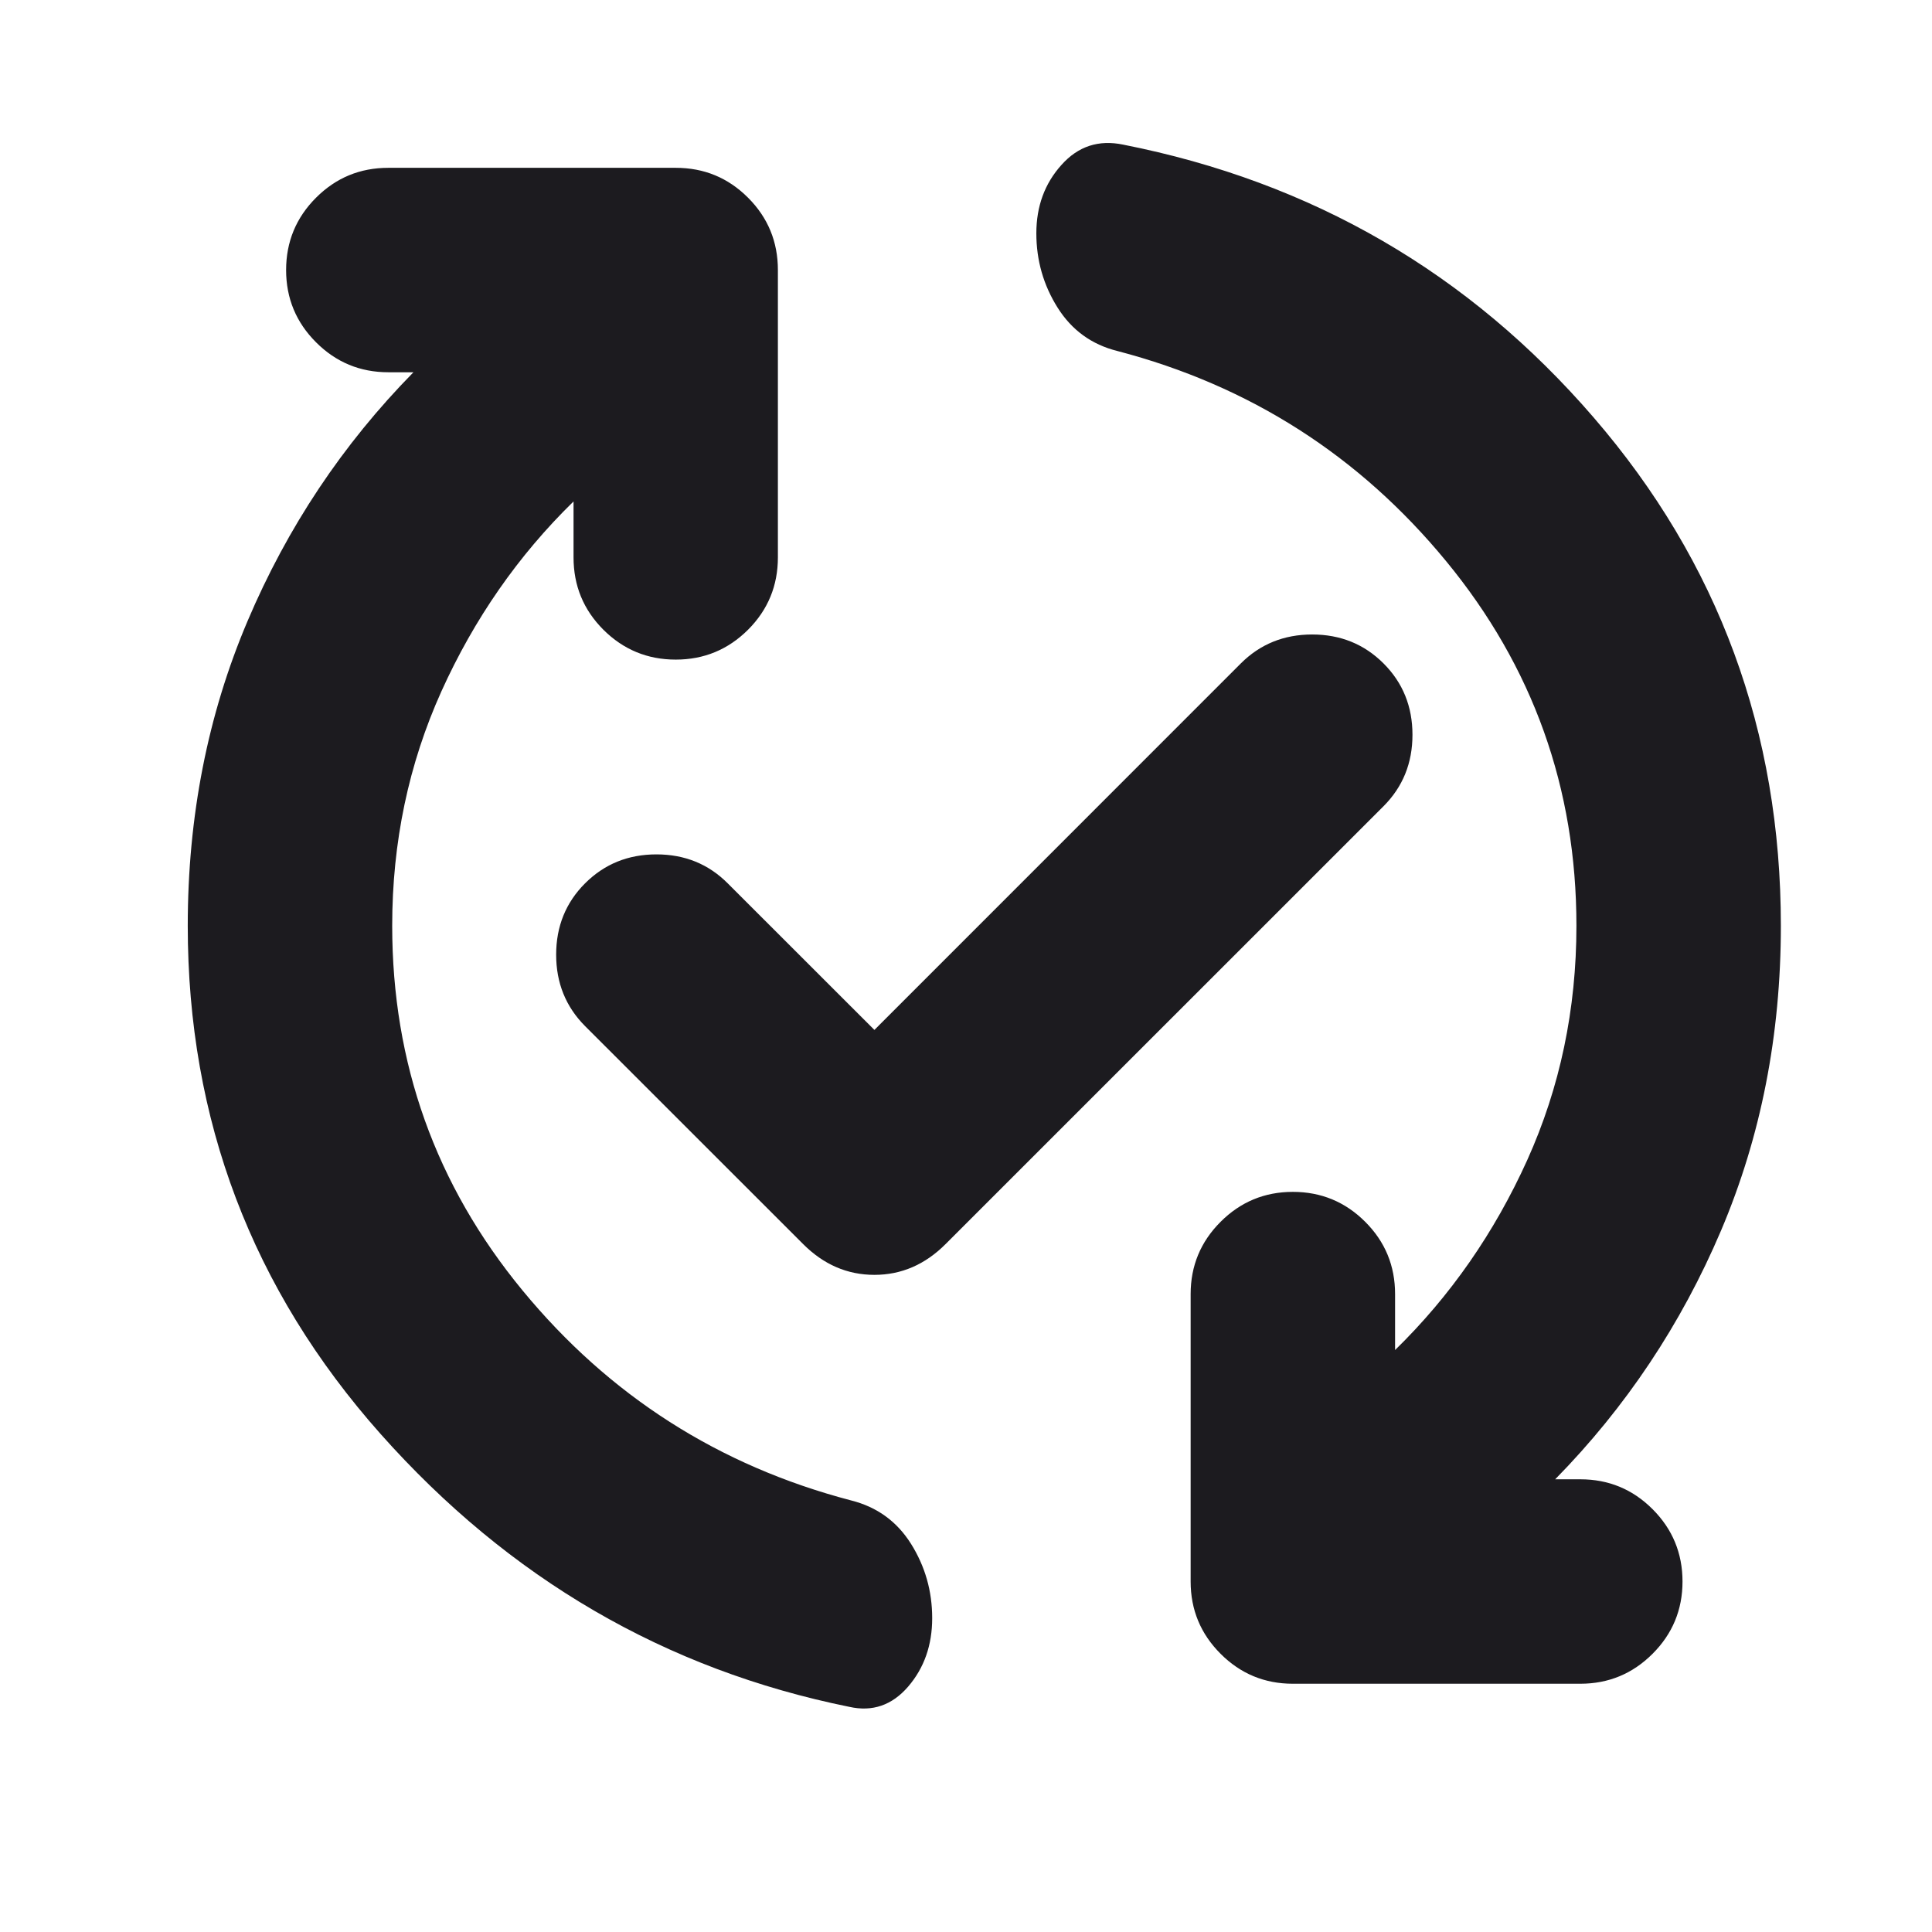
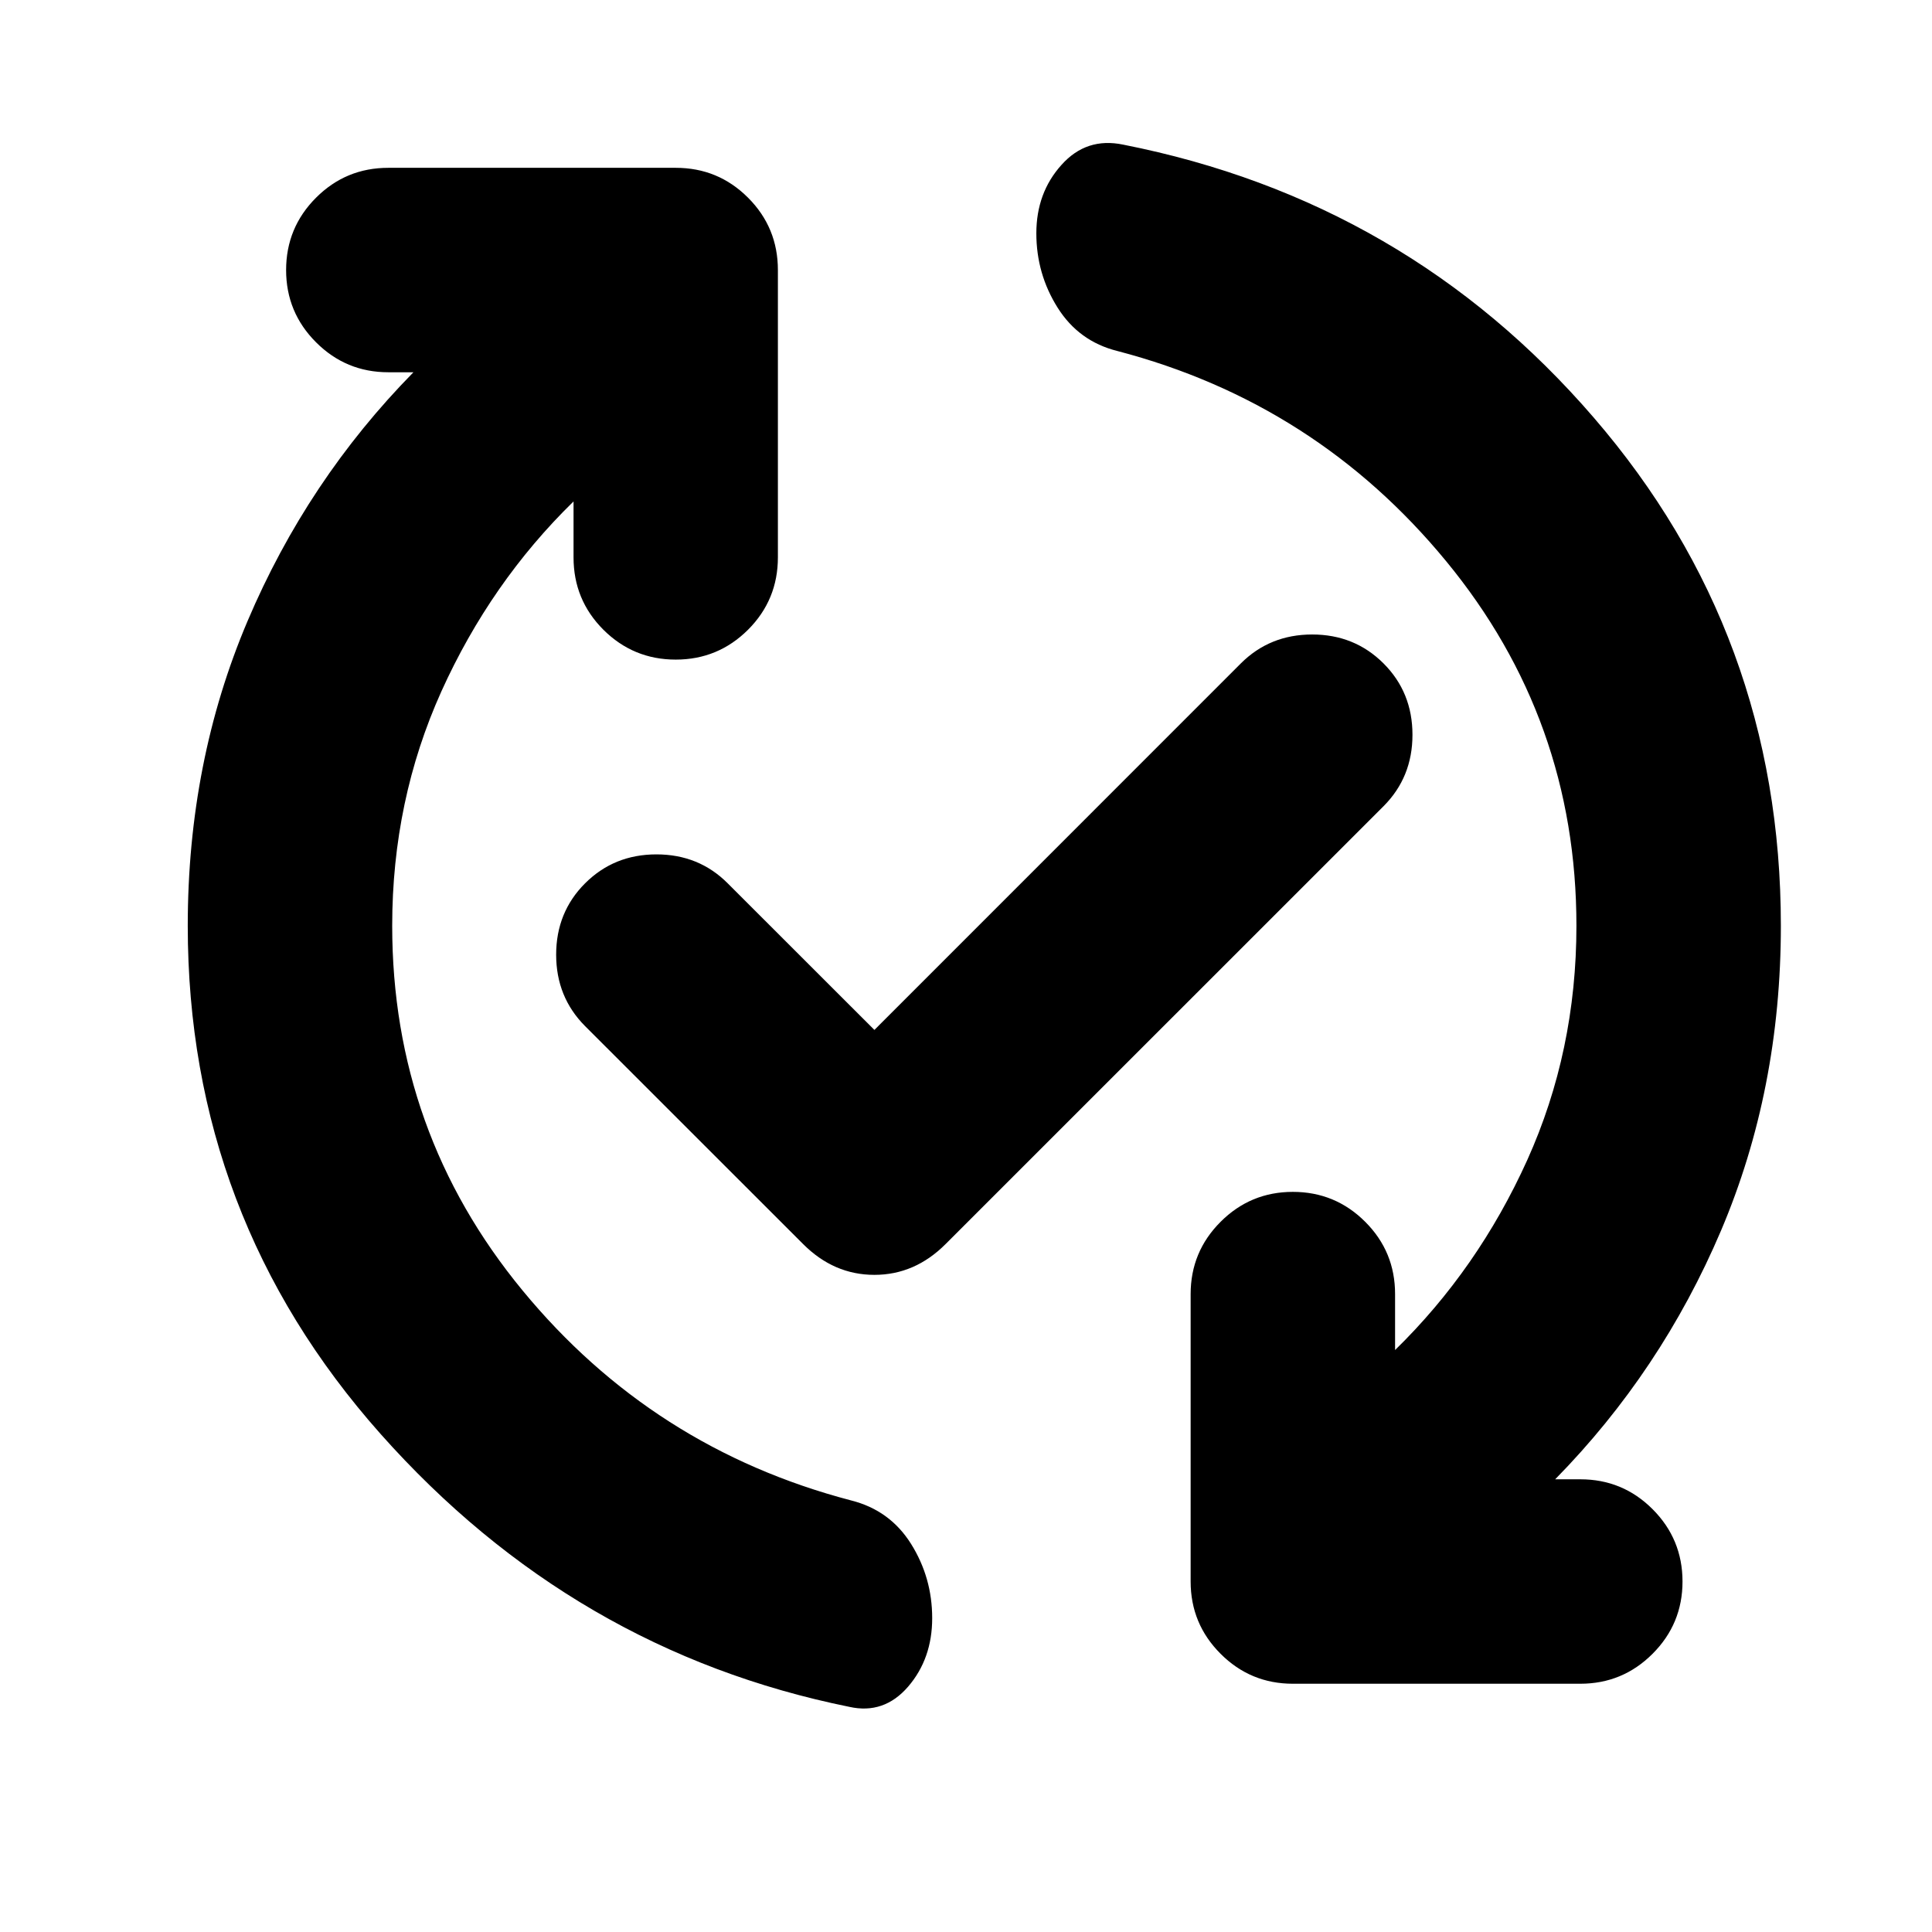
<svg xmlns="http://www.w3.org/2000/svg" width="22" height="22" viewBox="0 0 22 22" fill="none">
  <mask id="mask0_306_164" style="mask-type:alpha" maskUnits="userSpaceOnUse" x="0" y="0" width="22" height="22">
-     <rect x="0.667" width="21.083" height="21.083" fill="#D9D9D9" />
+     <rect x="0.667" width="21.083" height="21.083" fill="currentColor" />
  </mask>
  <g mask="url(#mask0_306_164)">
-     <path d="M6.531 5.71C5.901 6.325 5.4 7.046 5.026 7.873C4.653 8.701 4.466 9.59 4.466 10.542C4.466 12.108 4.96 13.492 5.949 14.693C6.937 15.893 8.185 16.691 9.693 17.086C9.986 17.16 10.213 17.324 10.374 17.58C10.535 17.837 10.615 18.119 10.615 18.426C10.615 18.733 10.524 18.993 10.341 19.206C10.158 19.418 9.935 19.495 9.671 19.436C7.577 19.012 5.798 17.976 4.334 16.329C2.87 14.681 2.138 12.752 2.138 10.542C2.138 9.297 2.365 8.141 2.819 7.072C3.273 6.003 3.902 5.059 4.708 4.239H4.422C4.1 4.239 3.826 4.125 3.599 3.898C3.372 3.671 3.258 3.397 3.258 3.075C3.258 2.753 3.372 2.478 3.599 2.251C3.826 2.024 4.1 1.911 4.422 1.911H7.695C8.017 1.911 8.291 2.024 8.518 2.251C8.745 2.478 8.858 2.753 8.858 3.075V6.347C8.858 6.669 8.745 6.944 8.518 7.171C8.291 7.397 8.017 7.511 7.695 7.511C7.372 7.511 7.098 7.397 6.871 7.171C6.644 6.944 6.531 6.669 6.531 6.347V5.71ZM9.957 11.728L14.129 7.555C14.349 7.335 14.62 7.225 14.942 7.225C15.264 7.225 15.535 7.335 15.755 7.555C15.974 7.774 16.084 8.045 16.084 8.367C16.084 8.69 15.974 8.96 15.755 9.18L10.769 14.165C10.535 14.4 10.264 14.517 9.957 14.517C9.649 14.517 9.378 14.4 9.144 14.165L6.662 11.684C6.443 11.464 6.333 11.193 6.333 10.871C6.333 10.549 6.443 10.278 6.662 10.059C6.882 9.839 7.153 9.729 7.475 9.729C7.797 9.729 8.068 9.839 8.287 10.059L9.957 11.728ZM17.709 16.845H17.995C18.317 16.845 18.591 16.958 18.818 17.185C19.045 17.412 19.159 17.687 19.159 18.009C19.159 18.331 19.045 18.605 18.818 18.832C18.591 19.059 18.317 19.173 17.995 19.173H14.722C14.4 19.173 14.126 19.059 13.899 18.832C13.672 18.605 13.558 18.331 13.558 18.009V14.736C13.558 14.414 13.672 14.14 13.899 13.913C14.126 13.686 14.4 13.572 14.722 13.572C15.044 13.572 15.319 13.686 15.546 13.913C15.773 14.14 15.886 14.414 15.886 14.736V15.373C16.516 14.758 17.017 14.037 17.391 13.21C17.764 12.383 17.951 11.493 17.951 10.542C17.951 8.975 17.456 7.591 16.468 6.391C15.48 5.19 14.232 4.392 12.724 3.997C12.431 3.924 12.204 3.759 12.043 3.503C11.882 3.247 11.801 2.965 11.801 2.657C11.801 2.35 11.896 2.09 12.087 1.878C12.277 1.665 12.511 1.589 12.79 1.647C14.942 2.072 16.728 3.108 18.148 4.755C19.569 6.402 20.279 8.331 20.279 10.542C20.279 11.786 20.052 12.943 19.598 14.012C19.144 15.08 18.514 16.025 17.709 16.845Z" fill="#1C1B1F" />
+     <path d="M6.531 5.71C5.901 6.325 5.4 7.046 5.026 7.873C4.653 8.701 4.466 9.59 4.466 10.542C4.466 12.108 4.96 13.492 5.949 14.693C6.937 15.893 8.185 16.691 9.693 17.086C9.986 17.16 10.213 17.324 10.374 17.58C10.535 17.837 10.615 18.119 10.615 18.426C10.615 18.733 10.524 18.993 10.341 19.206C10.158 19.418 9.935 19.495 9.671 19.436C7.577 19.012 5.798 17.976 4.334 16.329C2.87 14.681 2.138 12.752 2.138 10.542C2.138 9.297 2.365 8.141 2.819 7.072C3.273 6.003 3.902 5.059 4.708 4.239H4.422C4.1 4.239 3.826 4.125 3.599 3.898C3.372 3.671 3.258 3.397 3.258 3.075C3.258 2.753 3.372 2.478 3.599 2.251C3.826 2.024 4.1 1.911 4.422 1.911H7.695C8.017 1.911 8.291 2.024 8.518 2.251C8.745 2.478 8.858 2.753 8.858 3.075V6.347C8.858 6.669 8.745 6.944 8.518 7.171C8.291 7.397 8.017 7.511 7.695 7.511C7.372 7.511 7.098 7.397 6.871 7.171C6.644 6.944 6.531 6.669 6.531 6.347V5.71ZM9.957 11.728L14.129 7.555C14.349 7.335 14.62 7.225 14.942 7.225C15.264 7.225 15.535 7.335 15.755 7.555C15.974 7.774 16.084 8.045 16.084 8.367C16.084 8.69 15.974 8.96 15.755 9.18L10.769 14.165C10.535 14.4 10.264 14.517 9.957 14.517C9.649 14.517 9.378 14.4 9.144 14.165L6.662 11.684C6.443 11.464 6.333 11.193 6.333 10.871C6.333 10.549 6.443 10.278 6.662 10.059C6.882 9.839 7.153 9.729 7.475 9.729C7.797 9.729 8.068 9.839 8.287 10.059L9.957 11.728ZM17.709 16.845H17.995C18.317 16.845 18.591 16.958 18.818 17.185C19.045 17.412 19.159 17.687 19.159 18.009C19.159 18.331 19.045 18.605 18.818 18.832C18.591 19.059 18.317 19.173 17.995 19.173H14.722C14.4 19.173 14.126 19.059 13.899 18.832C13.672 18.605 13.558 18.331 13.558 18.009V14.736C13.558 14.414 13.672 14.14 13.899 13.913C14.126 13.686 14.4 13.572 14.722 13.572C15.044 13.572 15.319 13.686 15.546 13.913C15.773 14.14 15.886 14.414 15.886 14.736V15.373C16.516 14.758 17.017 14.037 17.391 13.21C17.764 12.383 17.951 11.493 17.951 10.542C17.951 8.975 17.456 7.591 16.468 6.391C15.48 5.19 14.232 4.392 12.724 3.997C12.431 3.924 12.204 3.759 12.043 3.503C11.882 3.247 11.801 2.965 11.801 2.657C11.801 2.35 11.896 2.09 12.087 1.878C12.277 1.665 12.511 1.589 12.79 1.647C14.942 2.072 16.728 3.108 18.148 4.755C19.569 6.402 20.279 8.331 20.279 10.542C20.279 11.786 20.052 12.943 19.598 14.012C19.144 15.08 18.514 16.025 17.709 16.845Z" fill="currentColor" />
  </g>
</svg>
